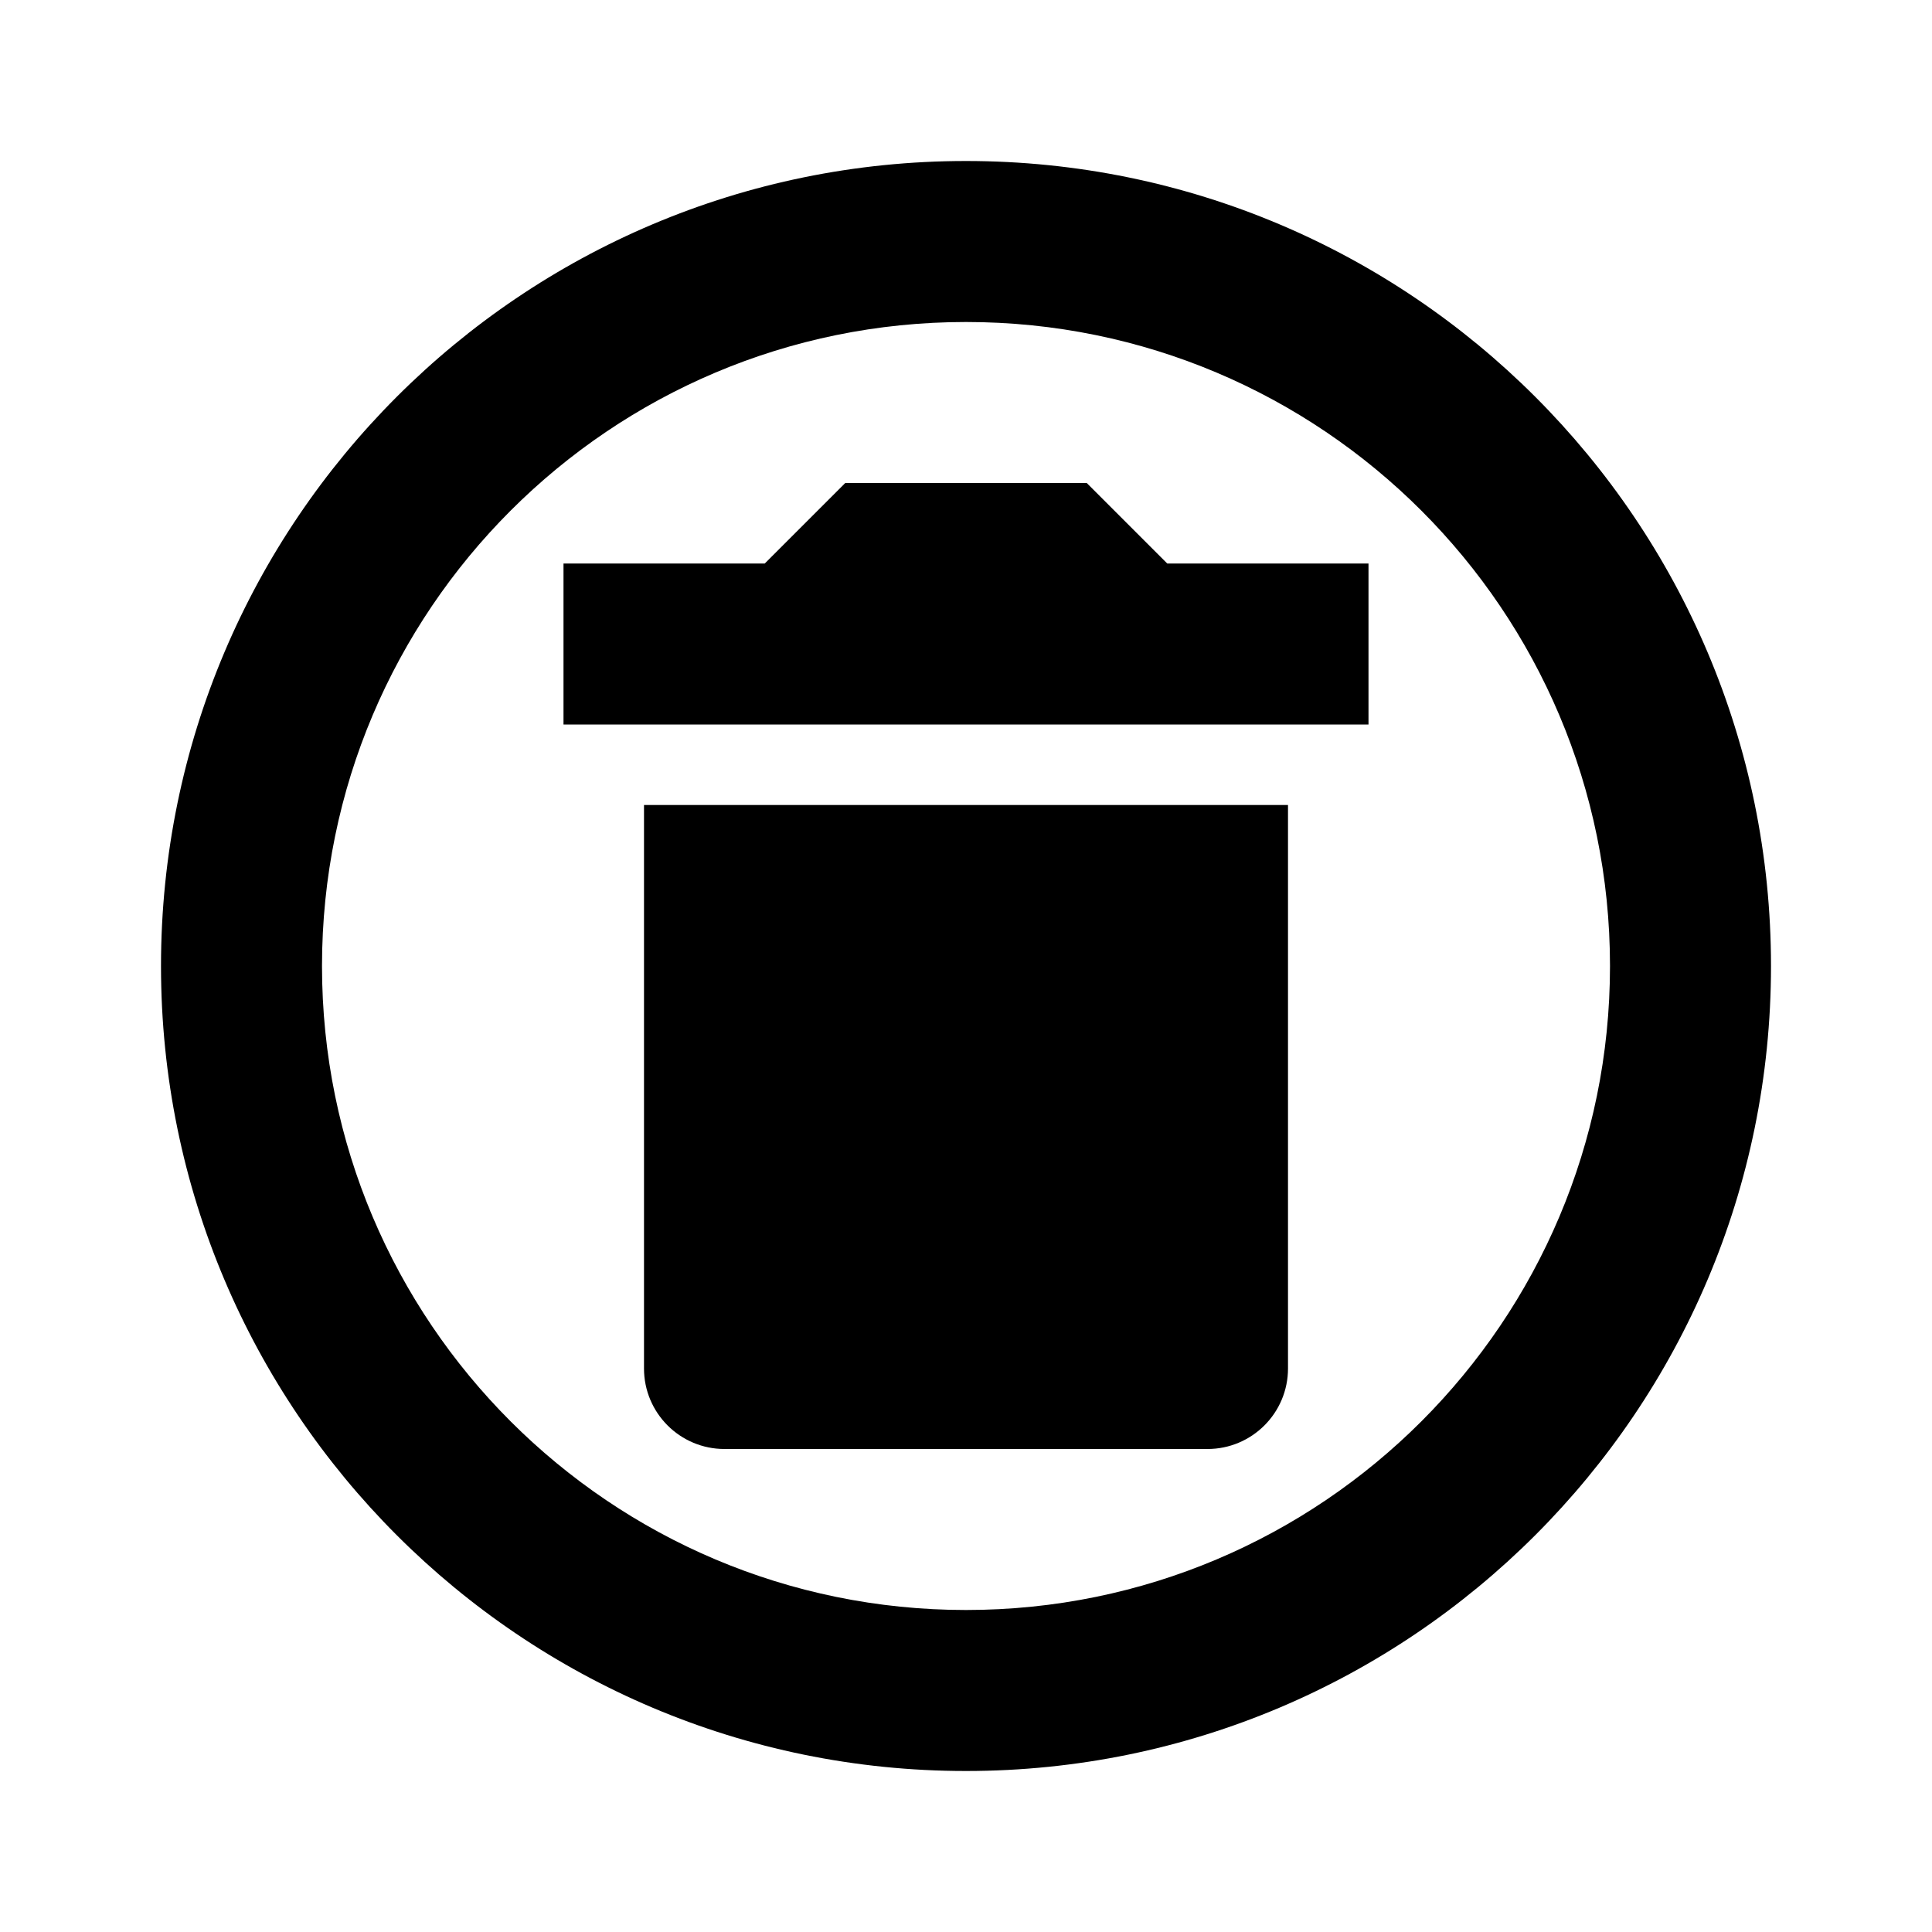
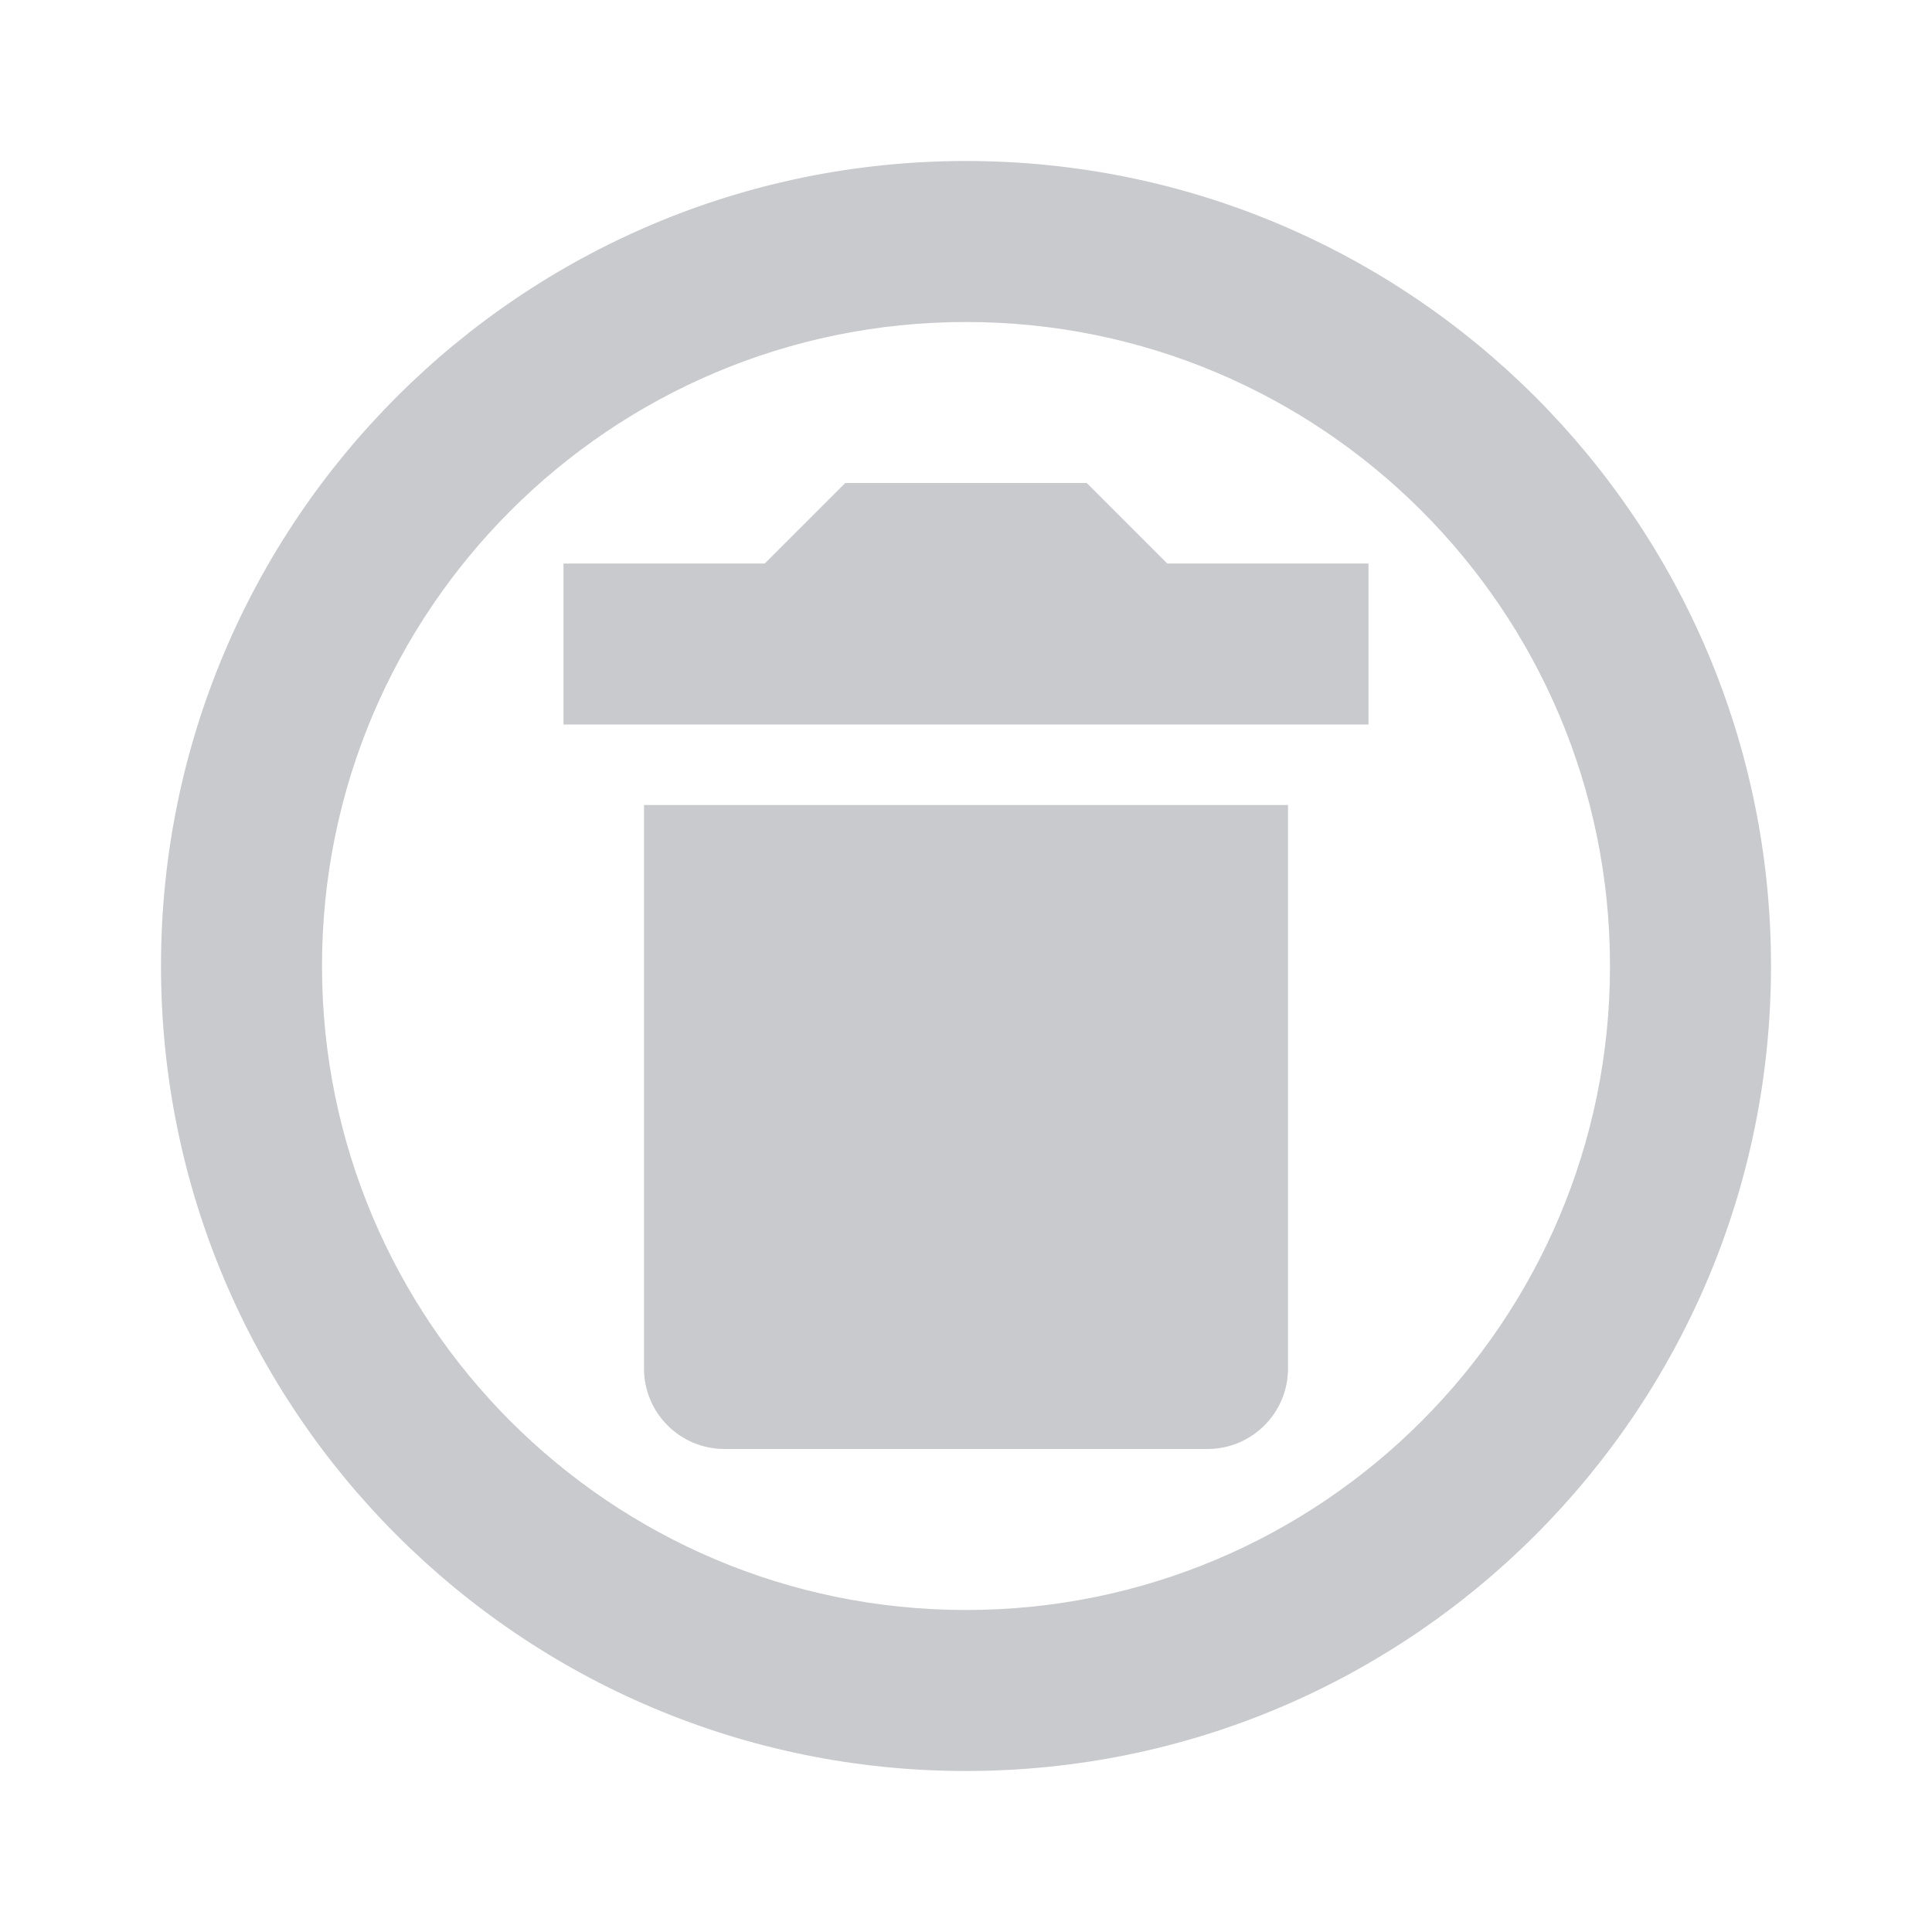
<svg xmlns="http://www.w3.org/2000/svg" viewBox="0 0 24 24">
-   <path d="M12,2A10,10 0 0,1 22,12A10,10 0 0,1 12,22A10,10 0 0,1 2,12A10,10 0 0,1 12,2M12,4A8,8 0 0,0 4,12A8,8 0 0,0 12,20A8,8 0 0,0 20,12A8,8 0 0,0 12,4M16,10V17A1,1 0 0,1 15,18H9A1,1 0 0,1 8,17V10H16M13.5,6L14.5,7H17V9H7V7H9.5L10.5,6H13.5Z" />
+   <path d="M12,2A10,10 0 0,1 22,12A10,10 0 0,1 12,22A10,10 0 0,1 2,12A10,10 0 0,1 12,2M12,4A8,8 0 0,0 4,12A8,8 0 0,0 12,20A8,8 0 0,0 20,12A8,8 0 0,0 12,4M16,10V17A1,1 0 0,1 15,18H9A1,1 0 0,1 8,17V10H16M13.5,6L14.5,7H17V9H7V7H9.5L10.5,6H13.5Z" fill="#c9cacd" />
</svg>
